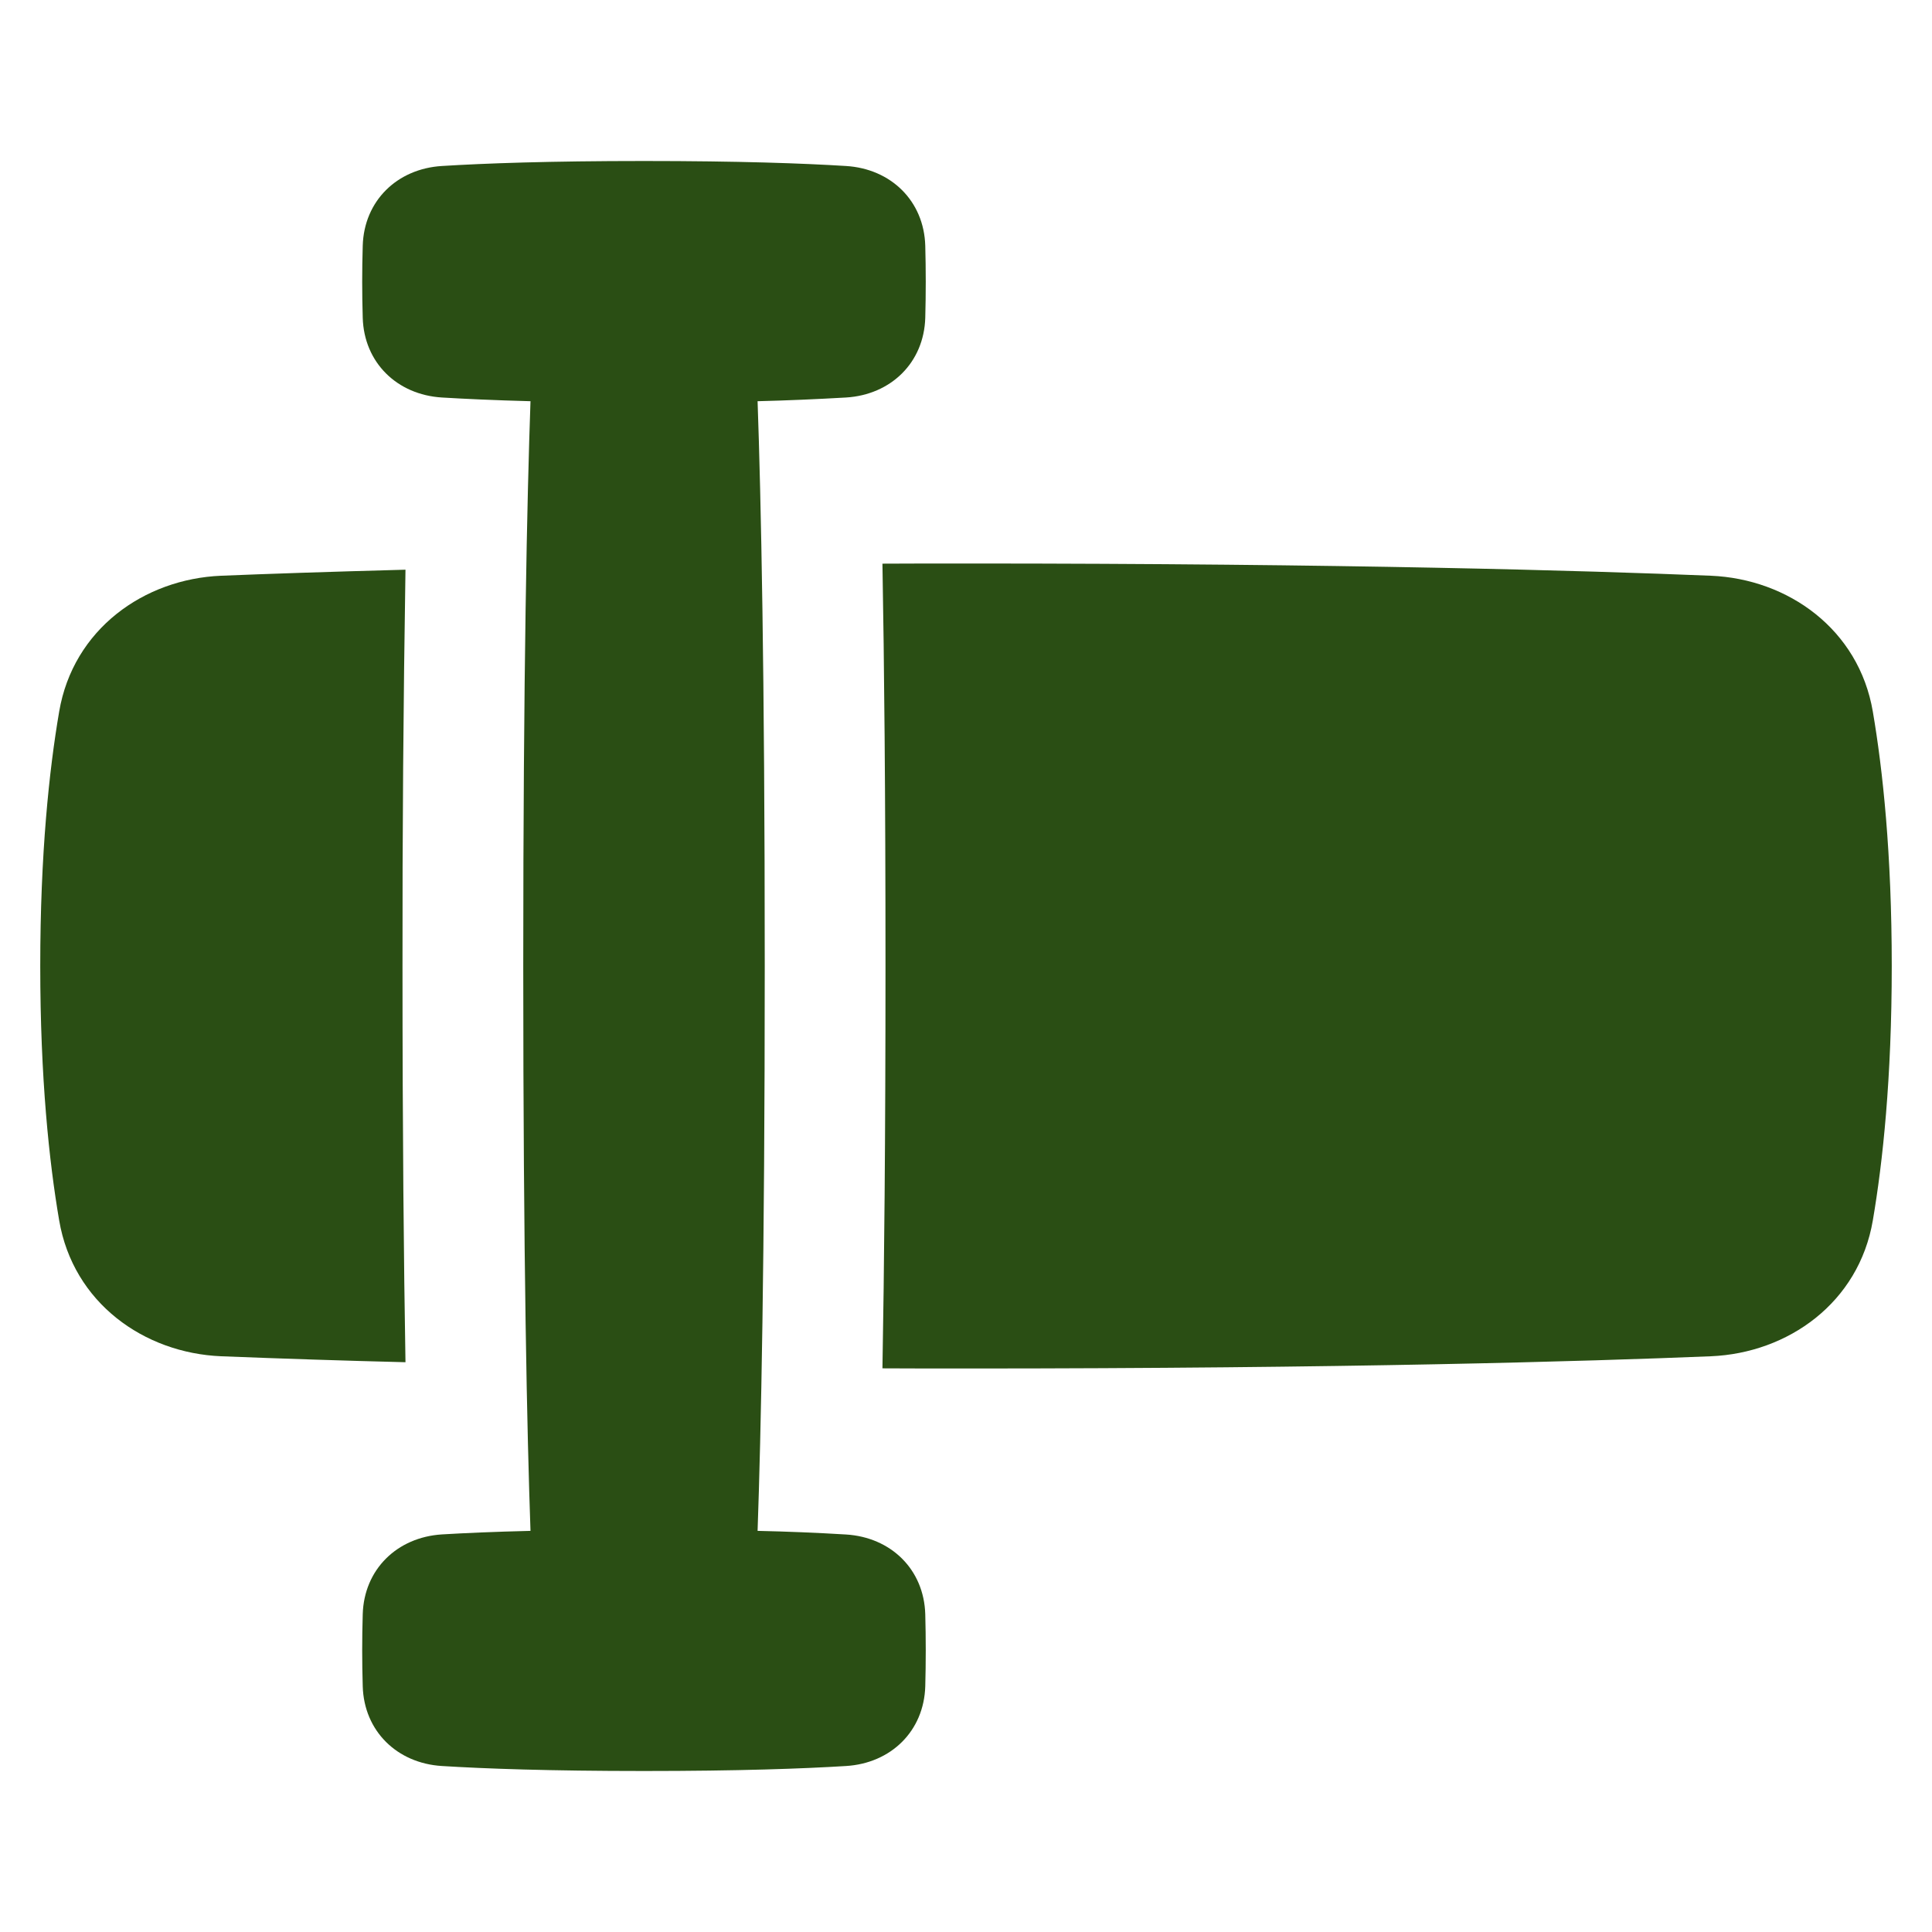
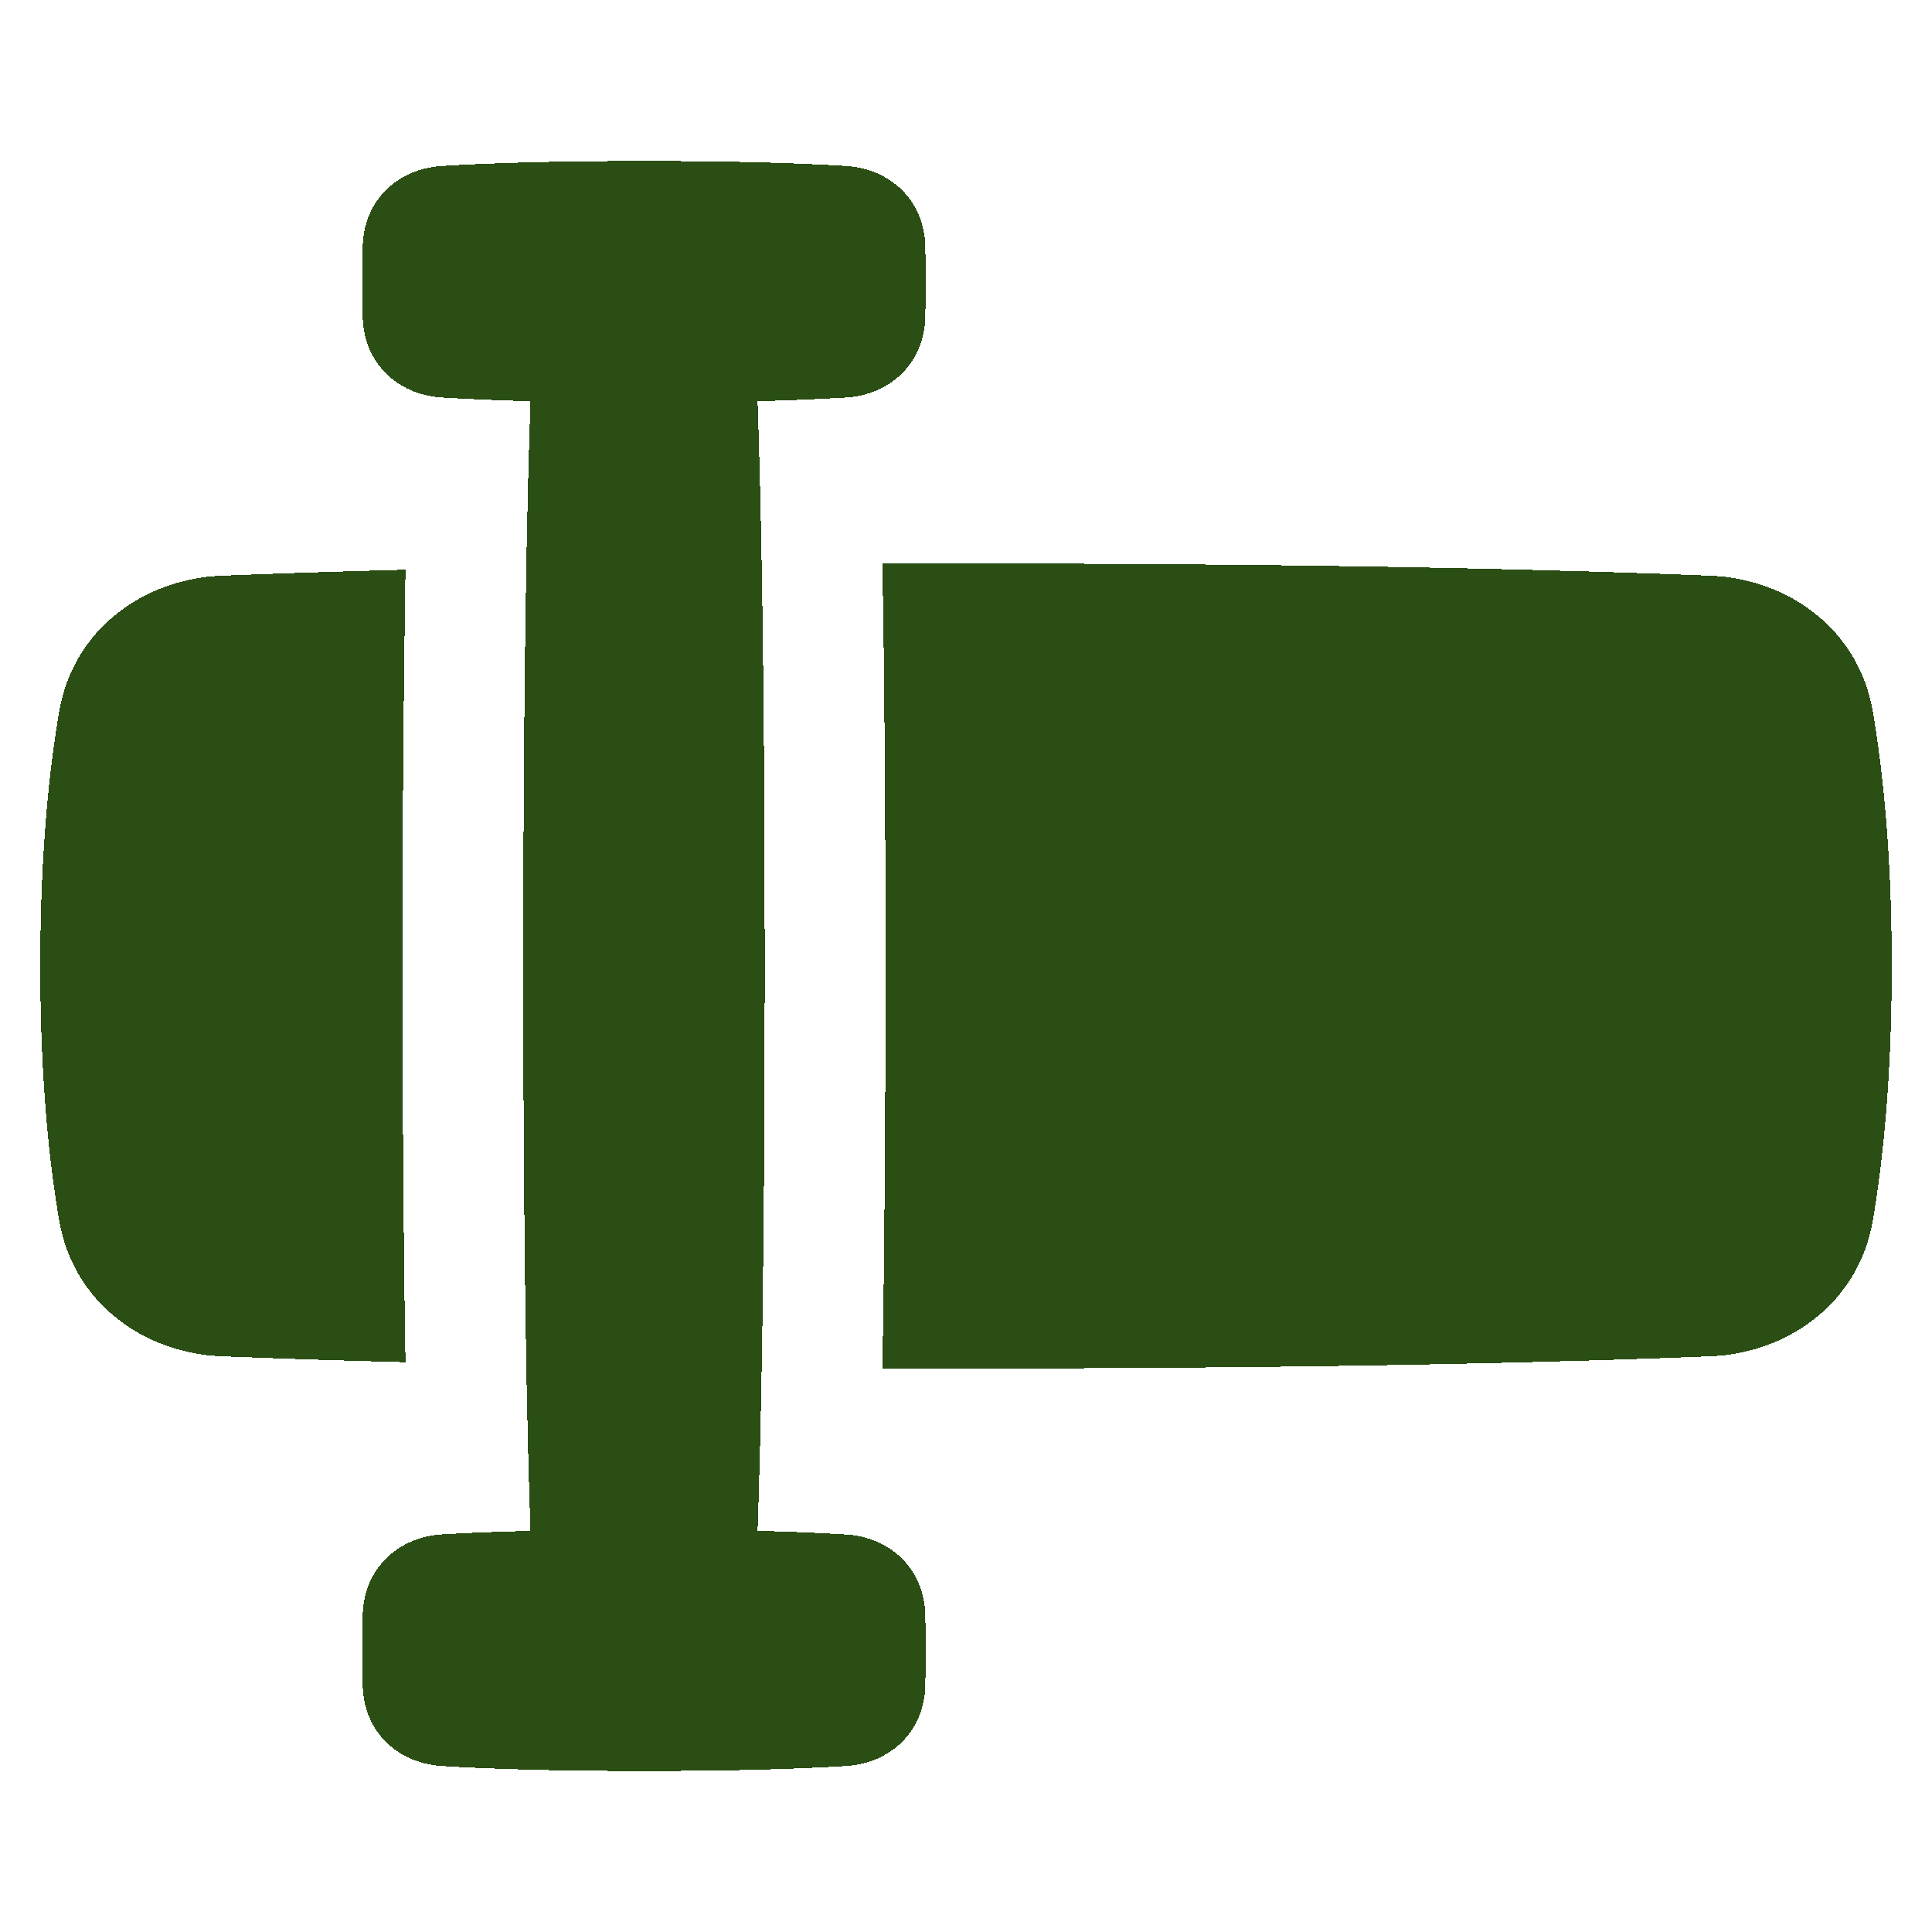
- <svg xmlns="http://www.w3.org/2000/svg" width="24" height="24" viewBox="0 0 24 24" fill="none">
+ <svg xmlns="http://www.w3.org/2000/svg" text-rendering="optimizeLegibility" image-rendering="crisp-edges" shape-rendering="crispEdges" width="24" height="24" viewBox="0 0 24 24" fill="none">
  <path fill-rule="evenodd" clip-rule="evenodd" d="M10.51 4.938C11.067 4.904 11.478 4.505 11.494 3.947C11.502 3.649 11.502 3.351 11.494 3.053C11.478 2.495 11.067 2.096 10.509 2.062C9.98 2.029 9.178 2 8 2C6.822 2 6.02 2.029 5.49 2.062C4.933 2.096 4.522 2.495 4.506 3.053C4.497 3.351 4.497 3.649 4.506 3.947C4.522 4.505 4.933 4.904 5.49 4.938C5.774 4.955 6.135 4.972 6.59 4.984C6.548 6.181 6.5 8.349 6.5 12C6.5 15.651 6.548 17.82 6.59 19.017C6.135 19.028 5.774 19.044 5.49 19.061C4.933 19.096 4.522 19.495 4.506 20.053C4.497 20.351 4.497 20.649 4.506 20.947C4.522 21.505 4.933 21.904 5.49 21.938C6.02 21.971 6.823 22 8 22C9.177 22 9.98 21.971 10.51 21.938C11.067 21.904 11.478 21.505 11.494 20.947C11.502 20.649 11.502 20.351 11.494 20.053C11.478 19.495 11.067 19.096 10.509 19.062C10.144 19.04 9.777 19.025 9.411 19.017C9.453 17.82 9.5 15.651 9.5 12C9.5 8.349 9.453 6.181 9.411 4.984C9.778 4.975 10.144 4.959 10.51 4.938ZM11 12C11 9.867 10.984 8.234 10.962 7.002C11.298 7 11.644 7 12 7C16.727 7 19.718 7.089 21.253 7.152C22.212 7.192 23.091 7.817 23.265 8.84C23.389 9.565 23.5 10.605 23.5 12C23.5 13.395 23.389 14.435 23.265 15.16C23.091 16.183 22.212 16.808 21.253 16.848C19.718 16.911 16.727 17 12 17C11.644 17 11.298 17 10.962 16.998C10.984 15.766 11 14.133 11 12ZM5 12C5 14.09 5.016 15.699 5.037 16.922C4.273 16.903 3.51 16.878 2.747 16.848C1.788 16.808 0.909 16.183 0.735 15.16C0.611 14.435 0.5 13.395 0.5 12C0.5 10.605 0.611 9.565 0.735 8.84C0.909 7.817 1.788 7.192 2.747 7.152C3.31 7.129 4.069 7.103 5.037 7.077C5.011 8.718 4.998 10.359 5 12Z" fill="#2A4E14" />
</svg>
